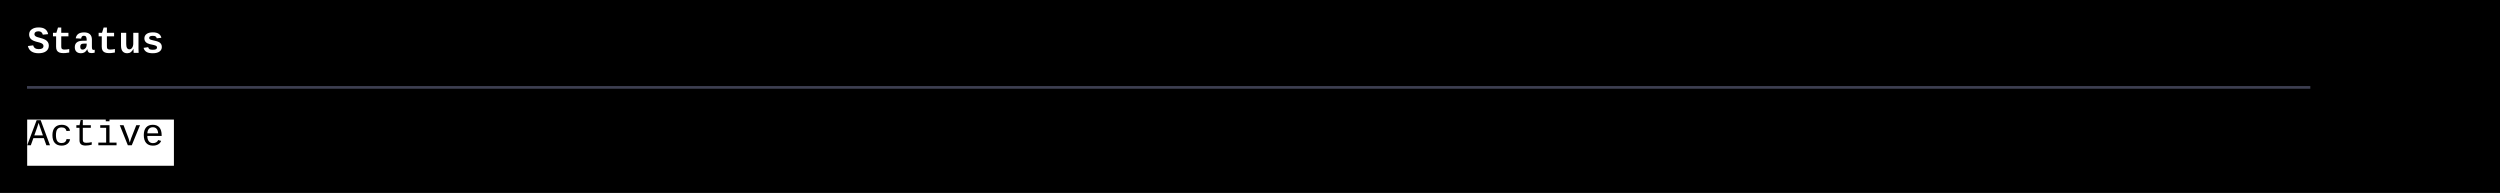
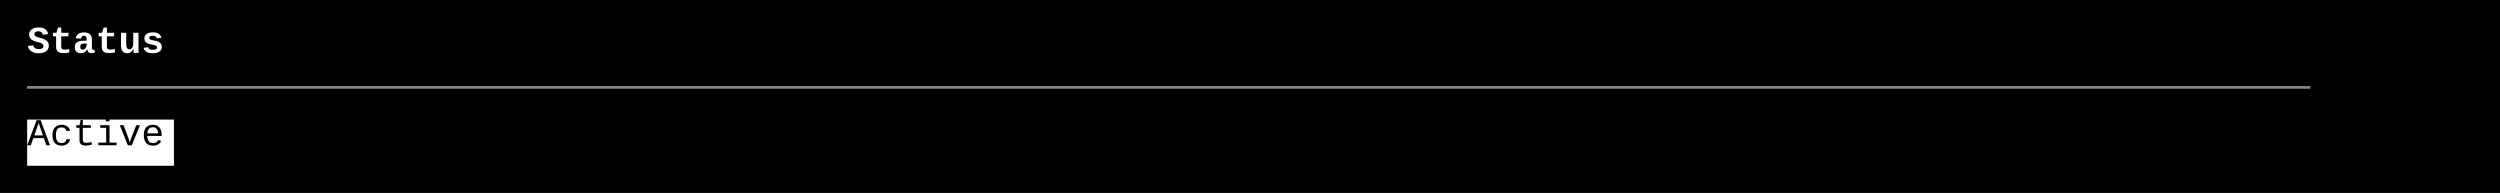
<svg xmlns="http://www.w3.org/2000/svg" width="920" height="71" viewBox="0 0 920 71">
  <style>
    text { font-family: Consolas, "Courier New", monospace; font-size: 14px; dominant-baseline: text-before-edge; white-space: pre; }
  </style>
  <rect width="920" height="71" fill="#000000" />
  <g transform="translate(10, 10)">
    <text x="0" y="2" fill="#ffffff" textLength="54" lengthAdjust="spacingAndGlyphs" font-weight="bold">Status</text>
-     <text x="0" y="19" fill="#3d3f51" textLength="900" lengthAdjust="spacingAndGlyphs">────────────────────────────────────────────────────────────────────────────────────────────────────</text>
+     <text x="0" y="19" fill="#878787" textLength="900" lengthAdjust="spacingAndGlyphs">────────────────────────────────────────────────────────────────────────────────────────────────────</text>
    <rect x="0" y="34" width="54" height="17" fill="#ffffff" />
    <text x="0" y="36" fill="#000000" textLength="54" lengthAdjust="spacingAndGlyphs">Active</text>
  </g>
</svg>
